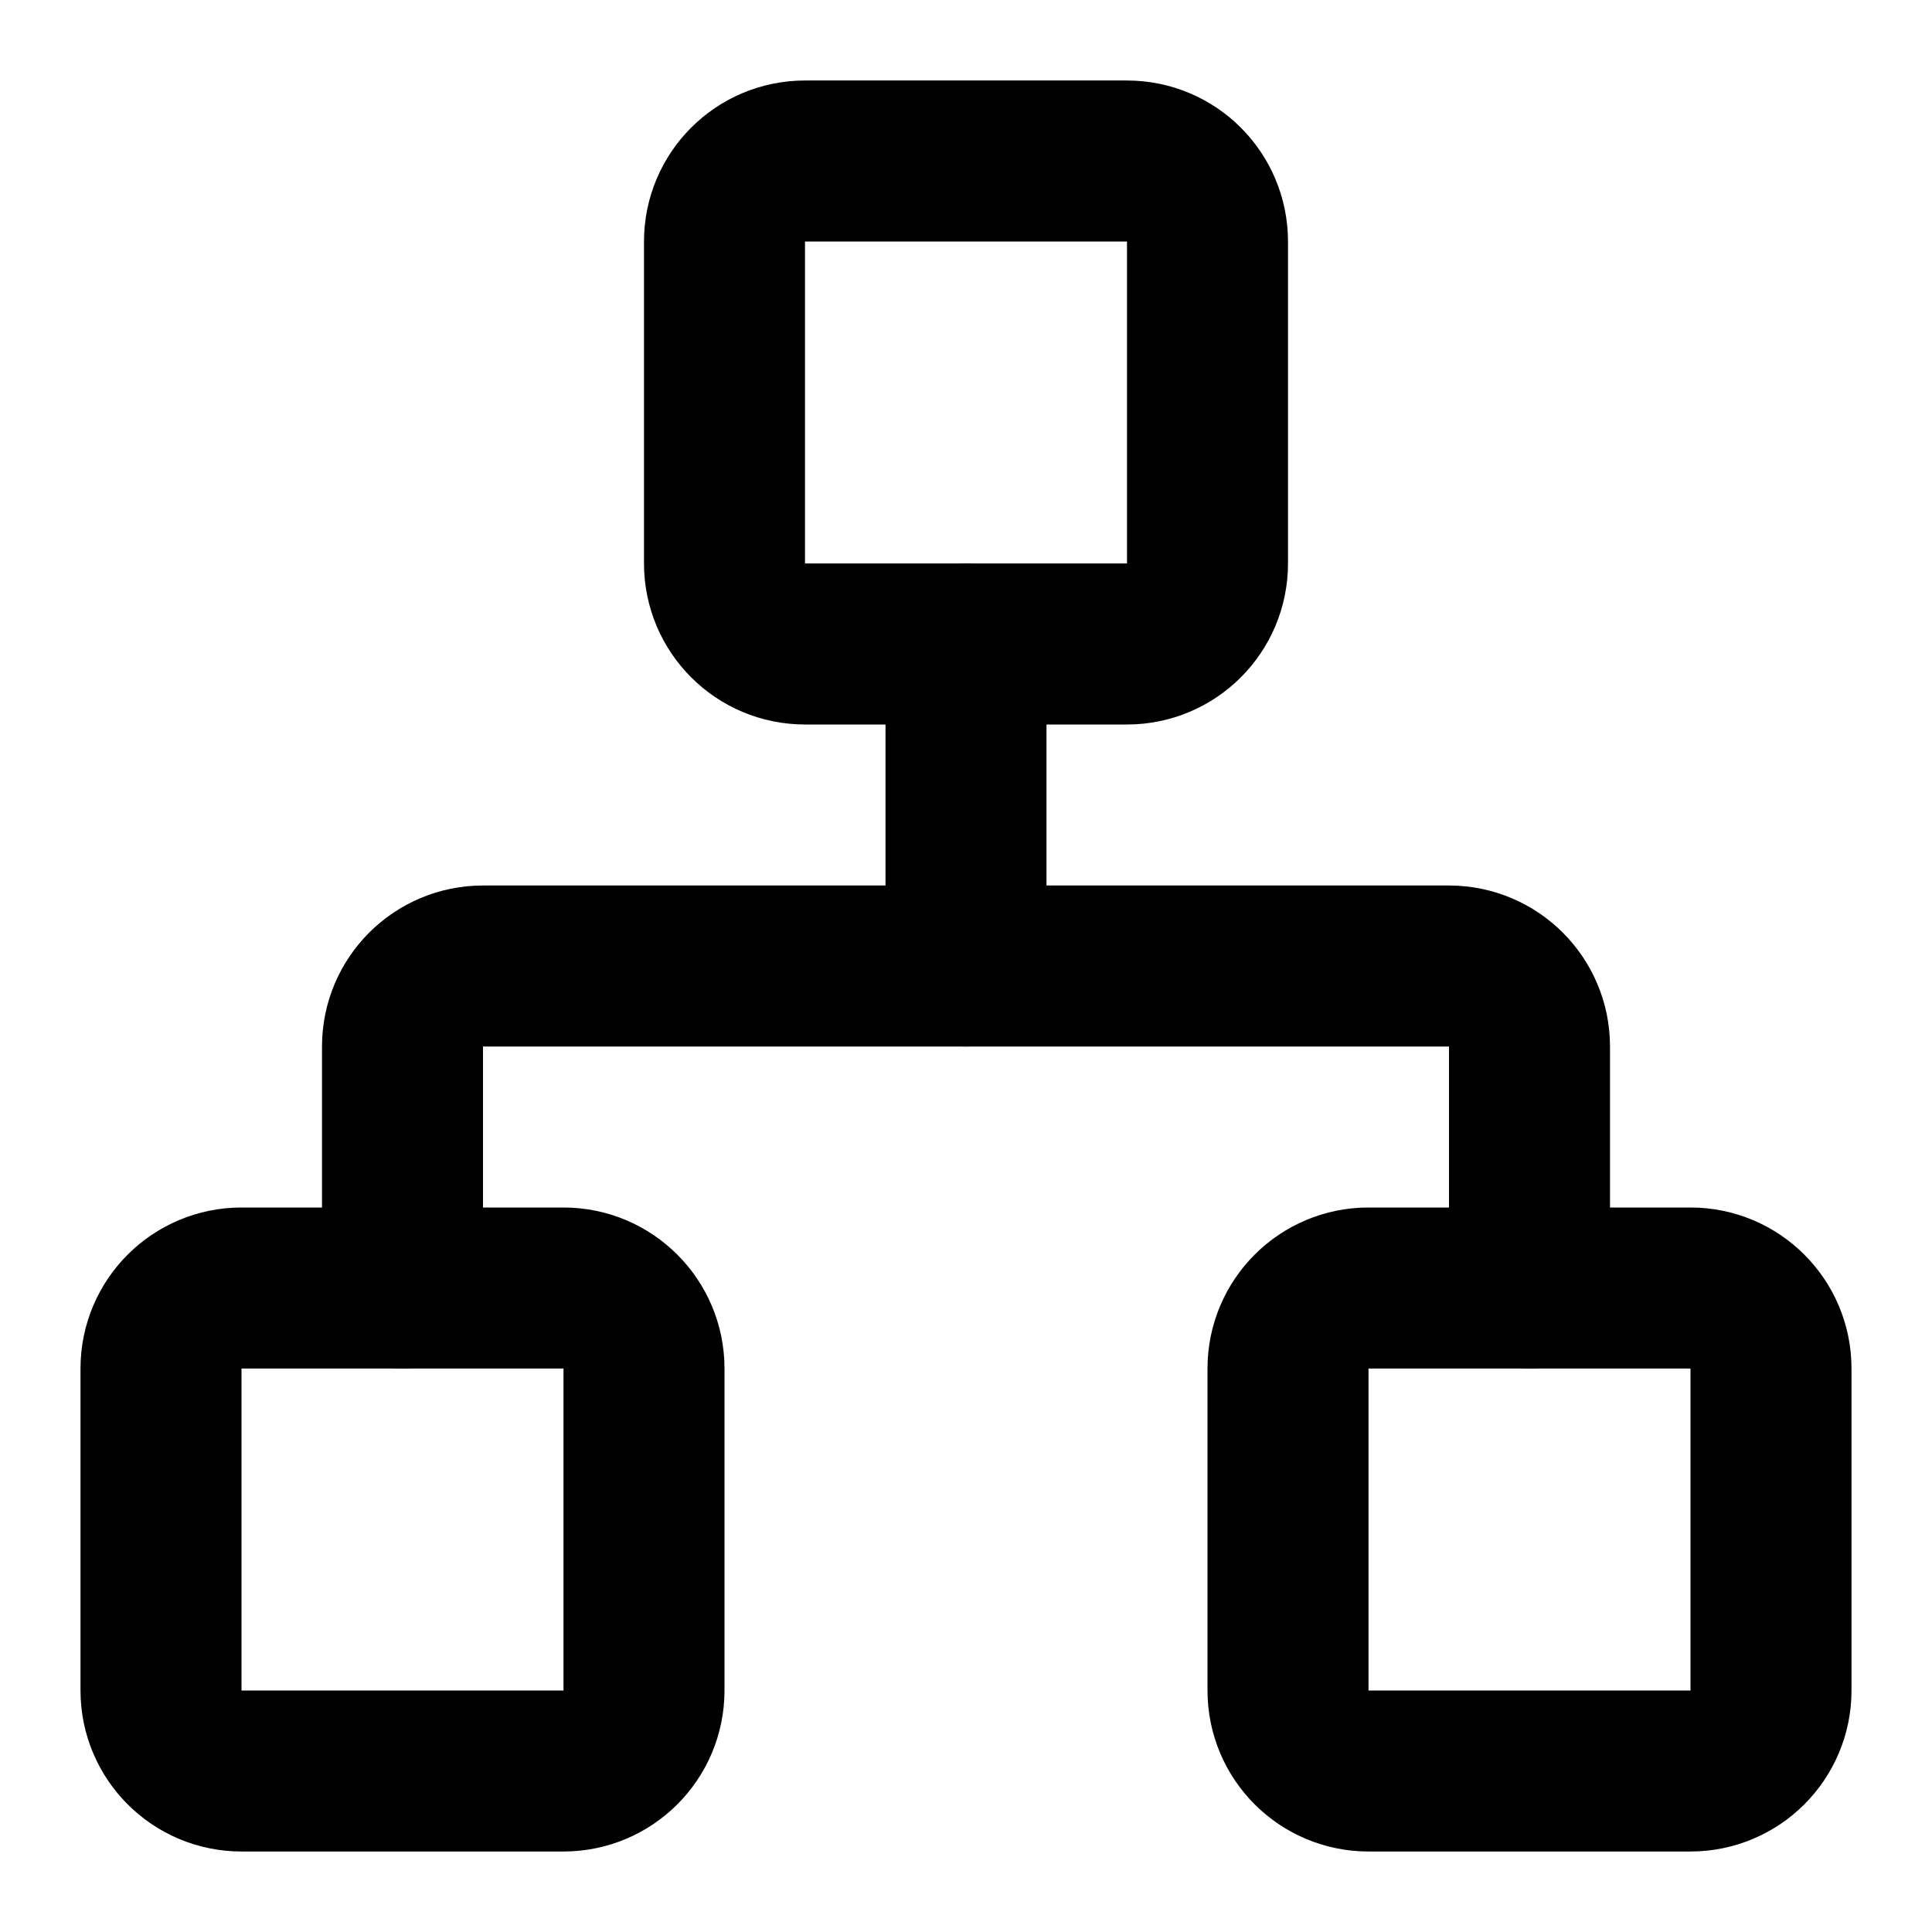
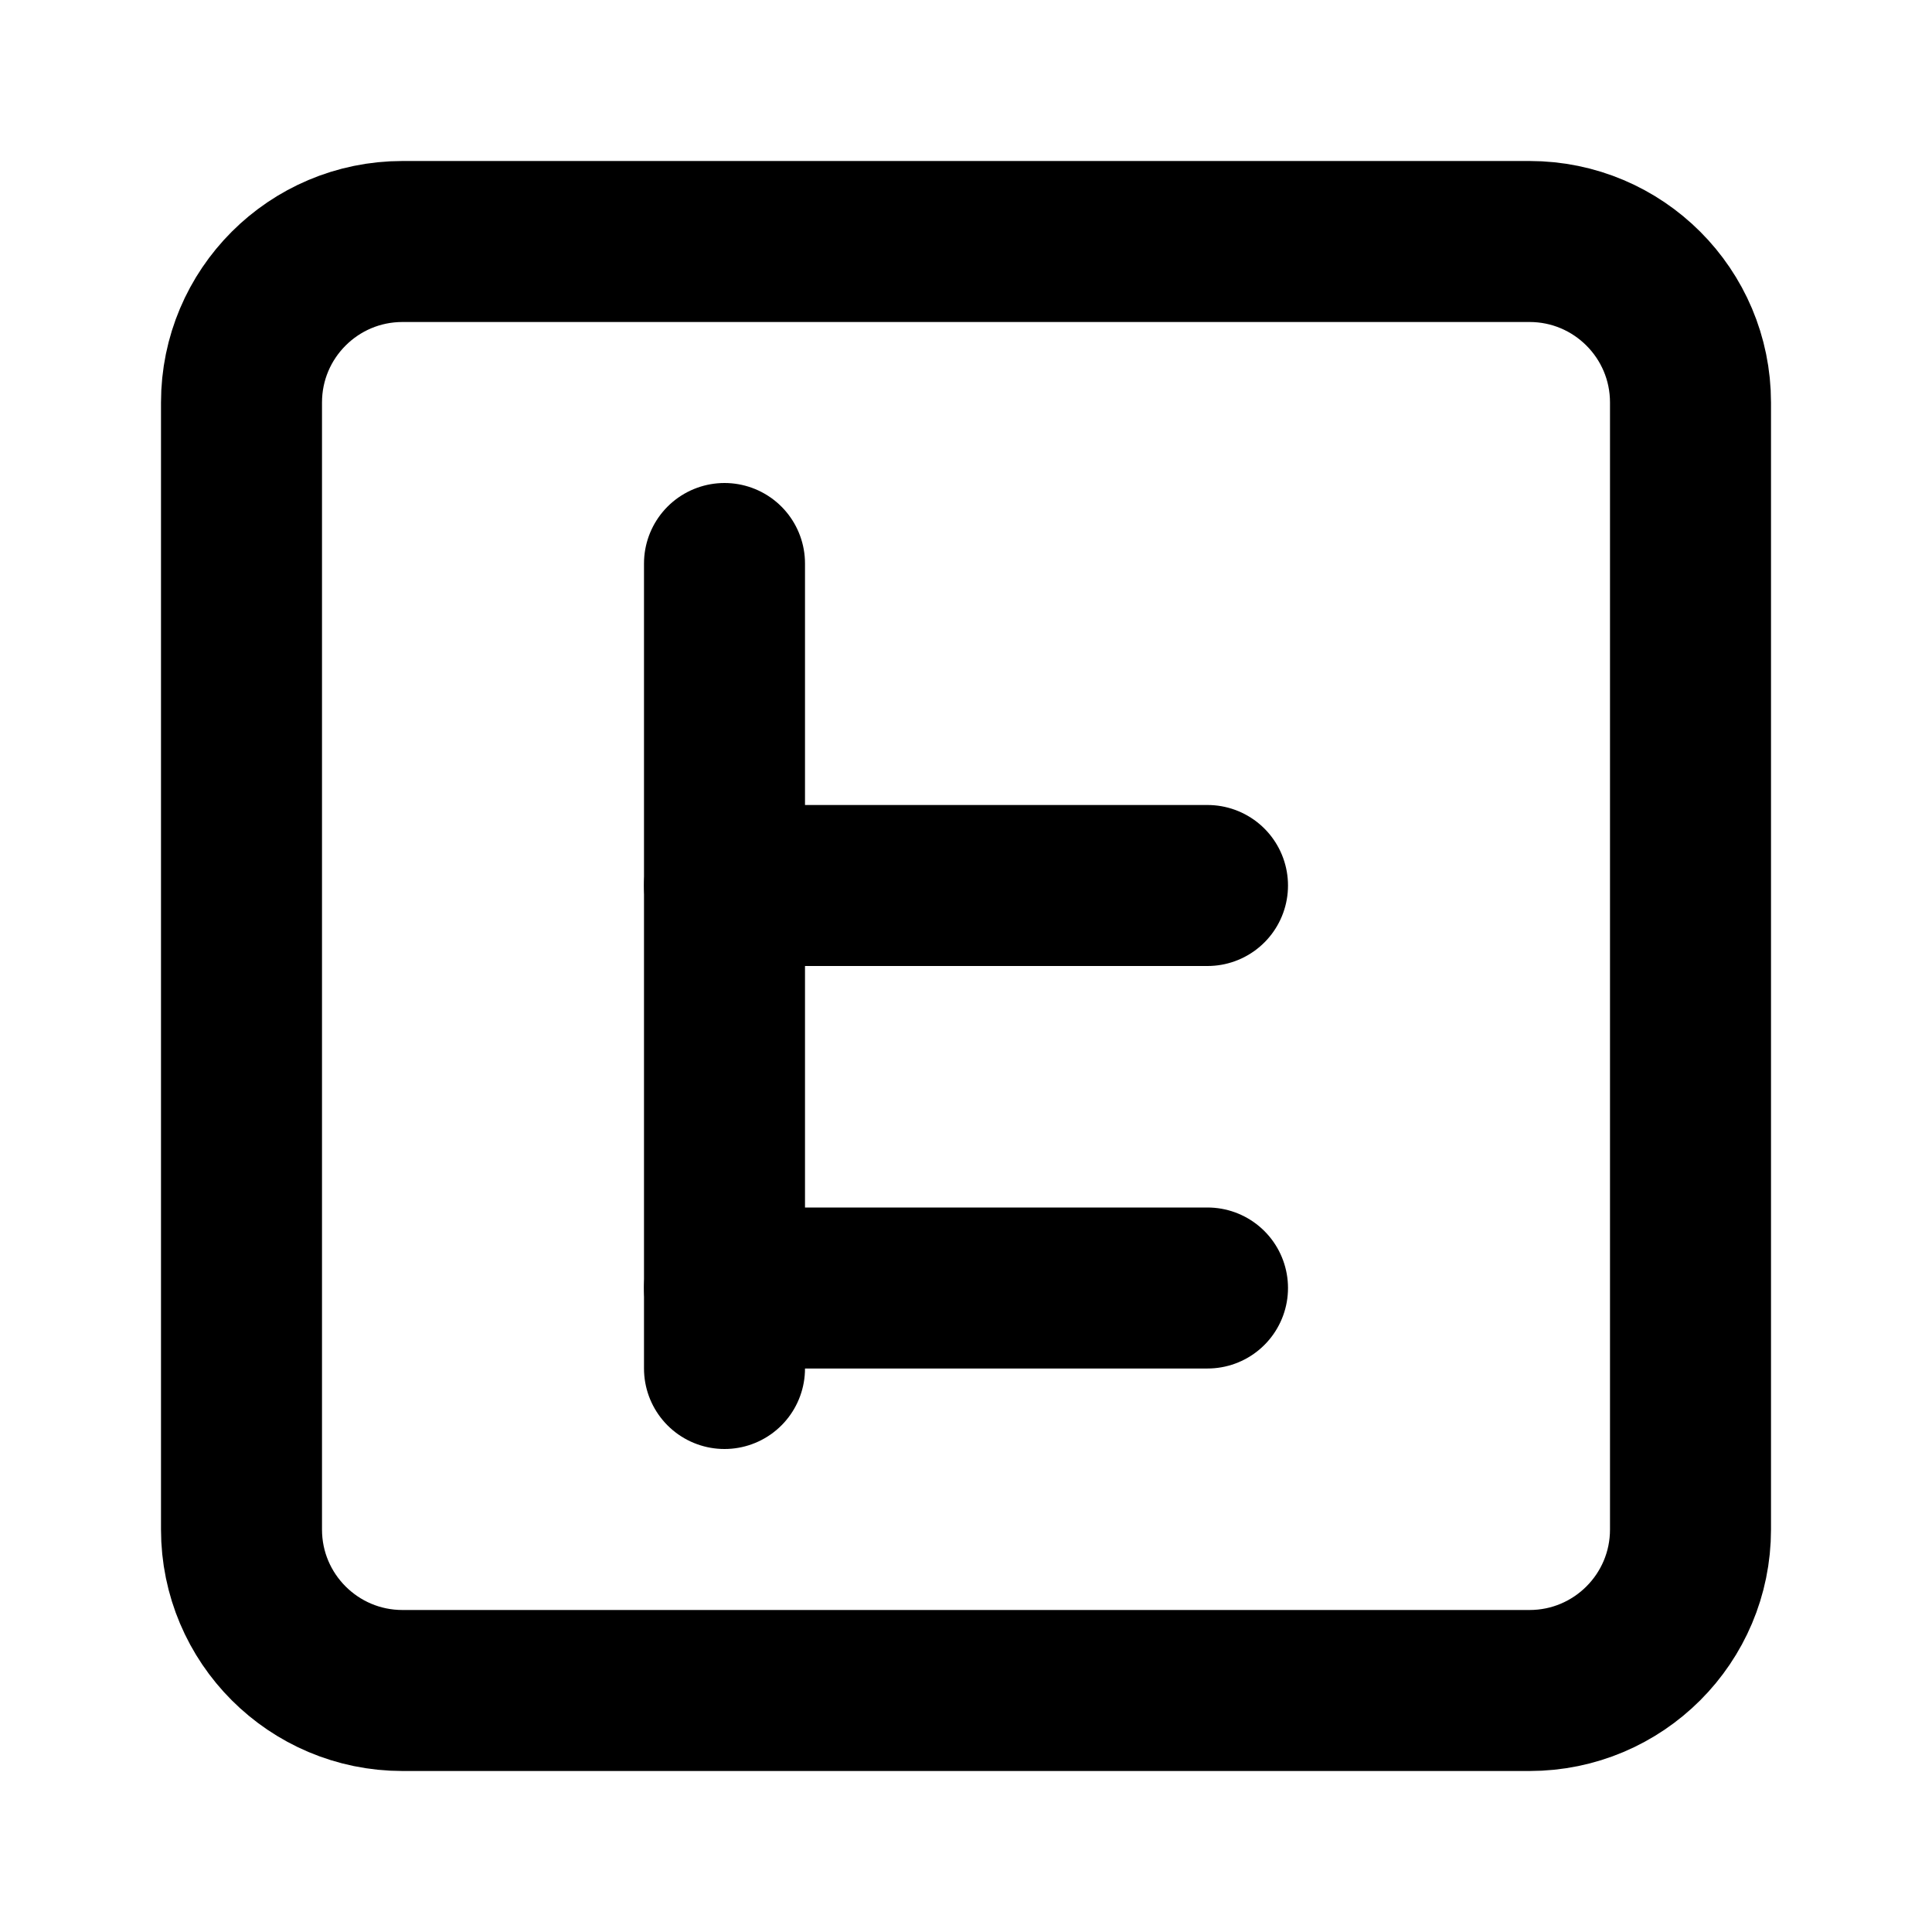
<svg xmlns="http://www.w3.org/2000/svg" width="24" height="24" viewBox="0 0 24 24" fill="none" stroke="currentColor" stroke-width="2" stroke-linecap="round" stroke-linejoin="round">
-   <rect x="16" y="16" width="6" height="6" rx="1" />
-   <rect x="2" y="16" width="6" height="6" rx="1" />
-   <rect x="9" y="2" width="6" height="6" rx="1" />
-   <path d="M5 16v-3a1 1 0 0 1 1-1h12a1 1 0 0 1 1 1v3" />
-   <path d="M12 12V8" />
+   <rect x="3" y="3" width="18" height="18" rx="2" />
+   <path d="M9 7v10" />
+   <path d="M9 11h6" />
+   <path d="M9 16h6" />
</svg>
